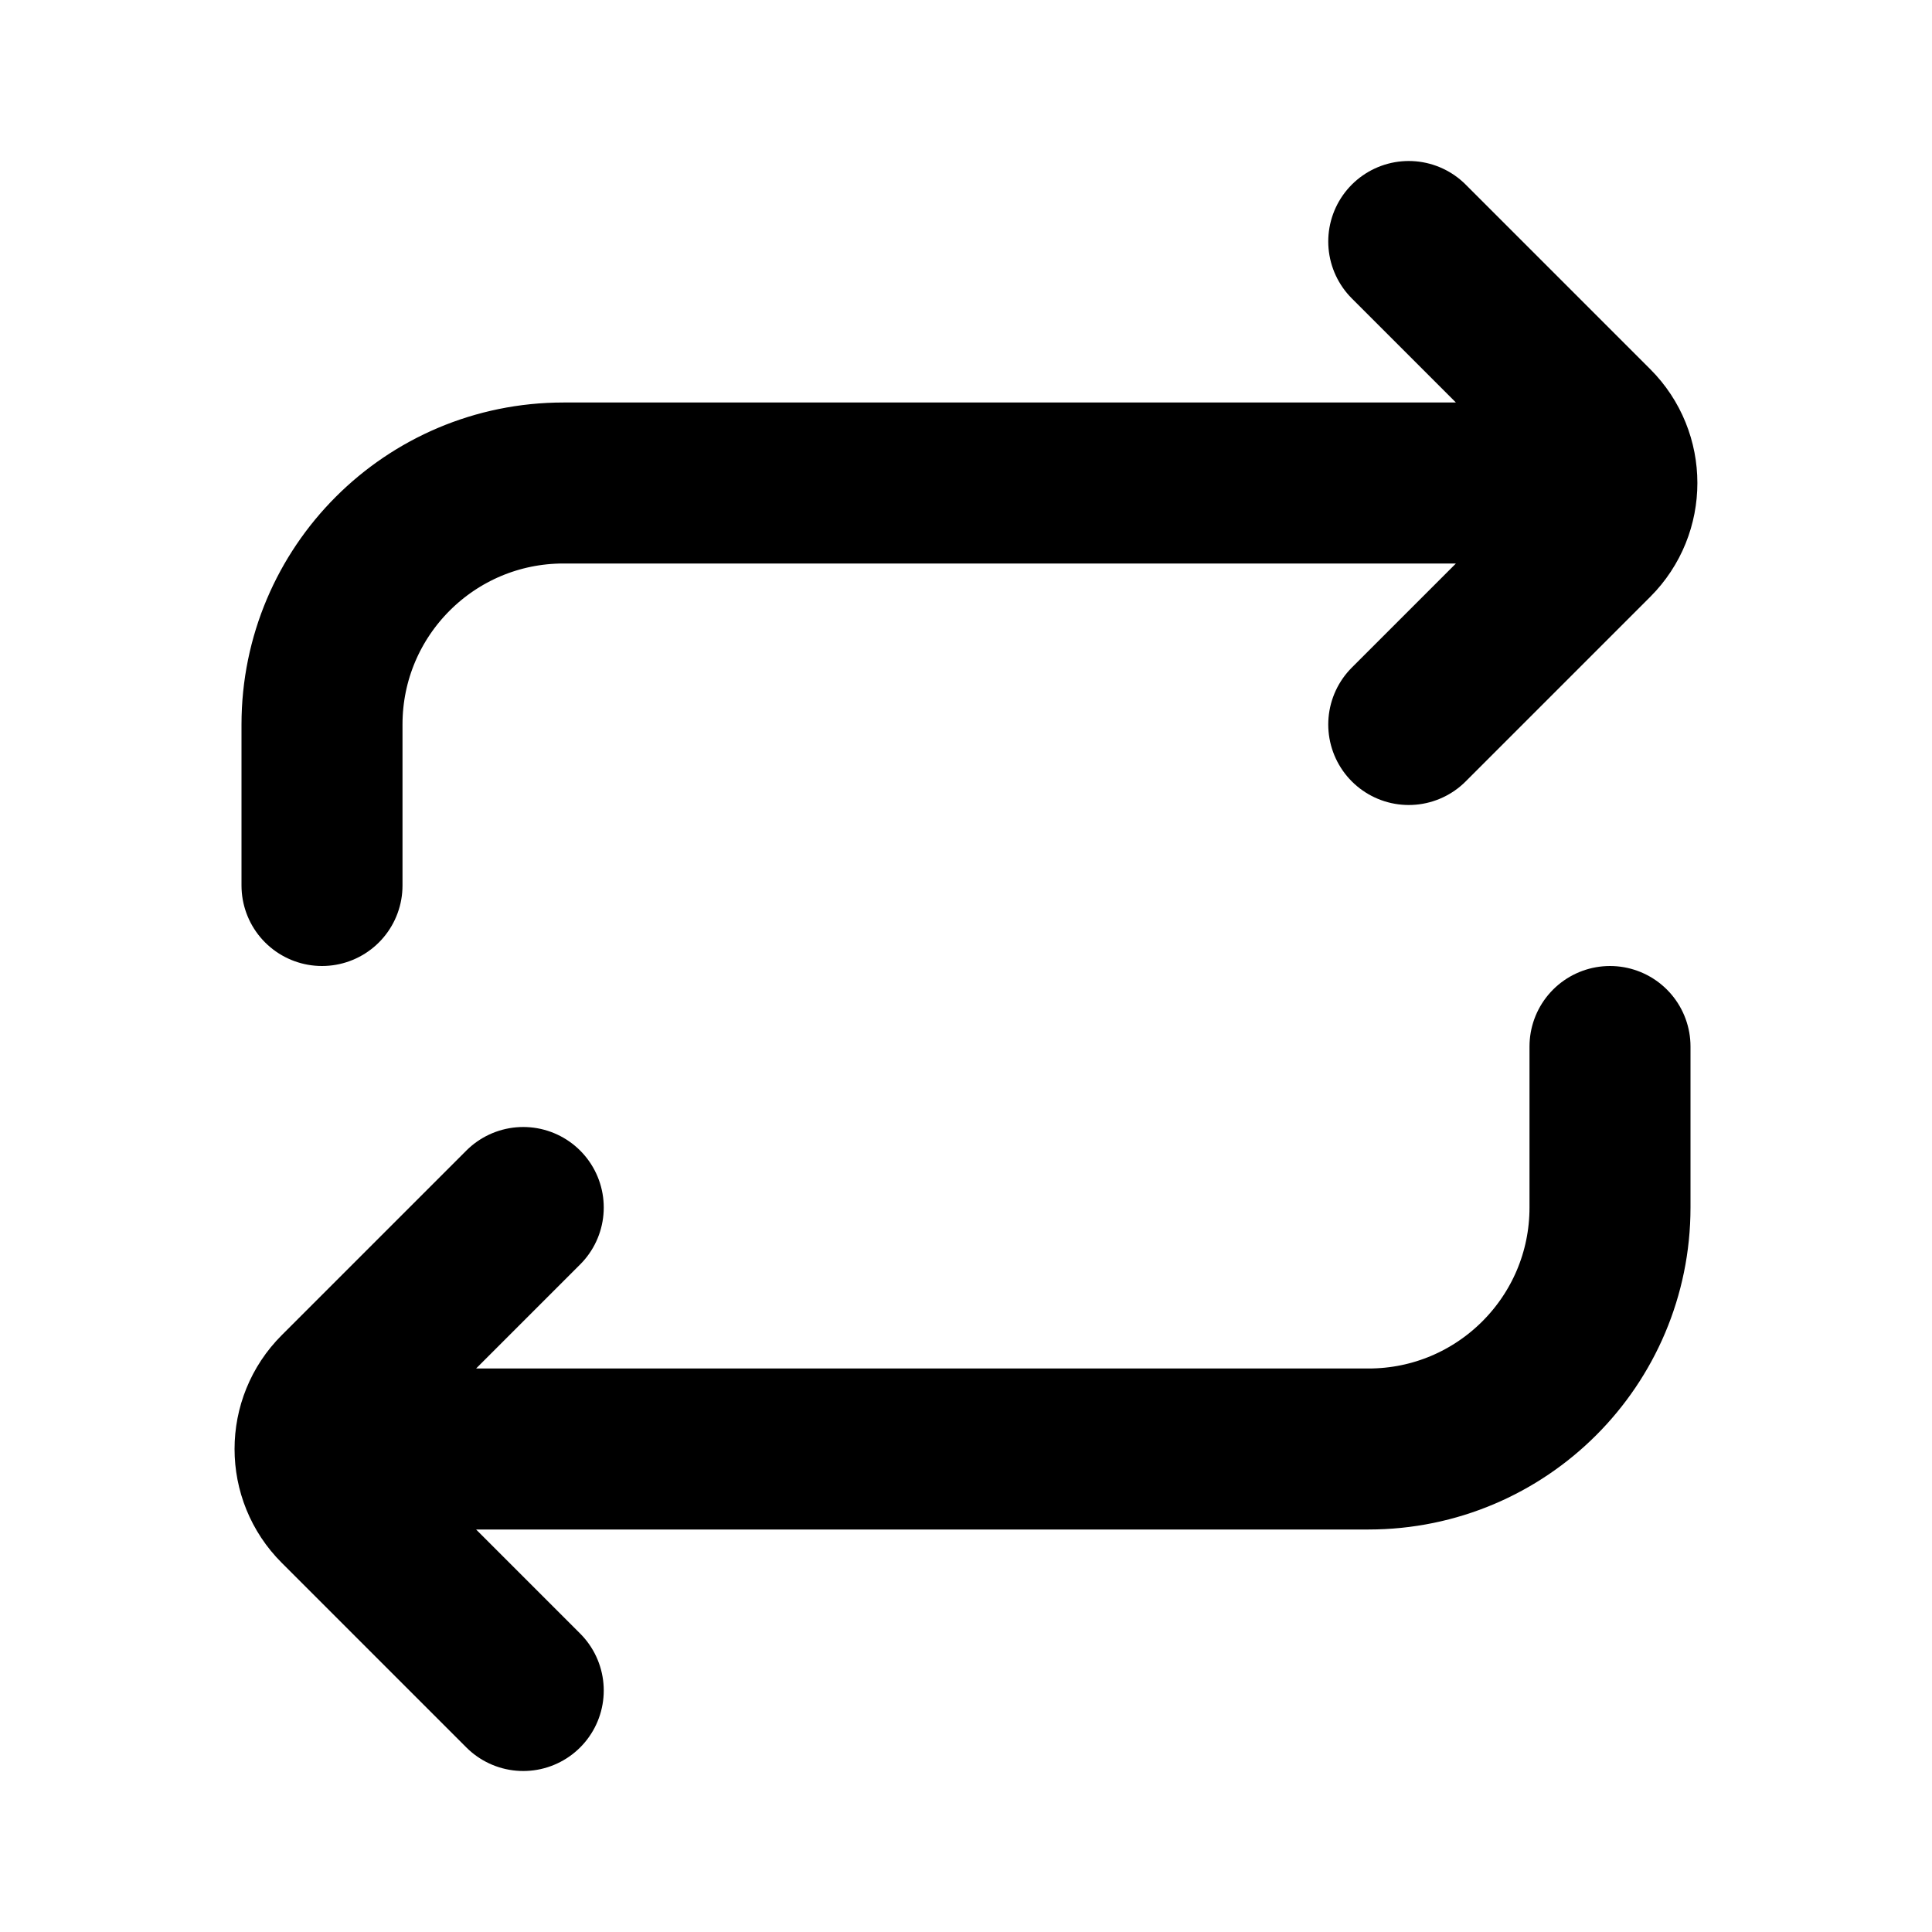
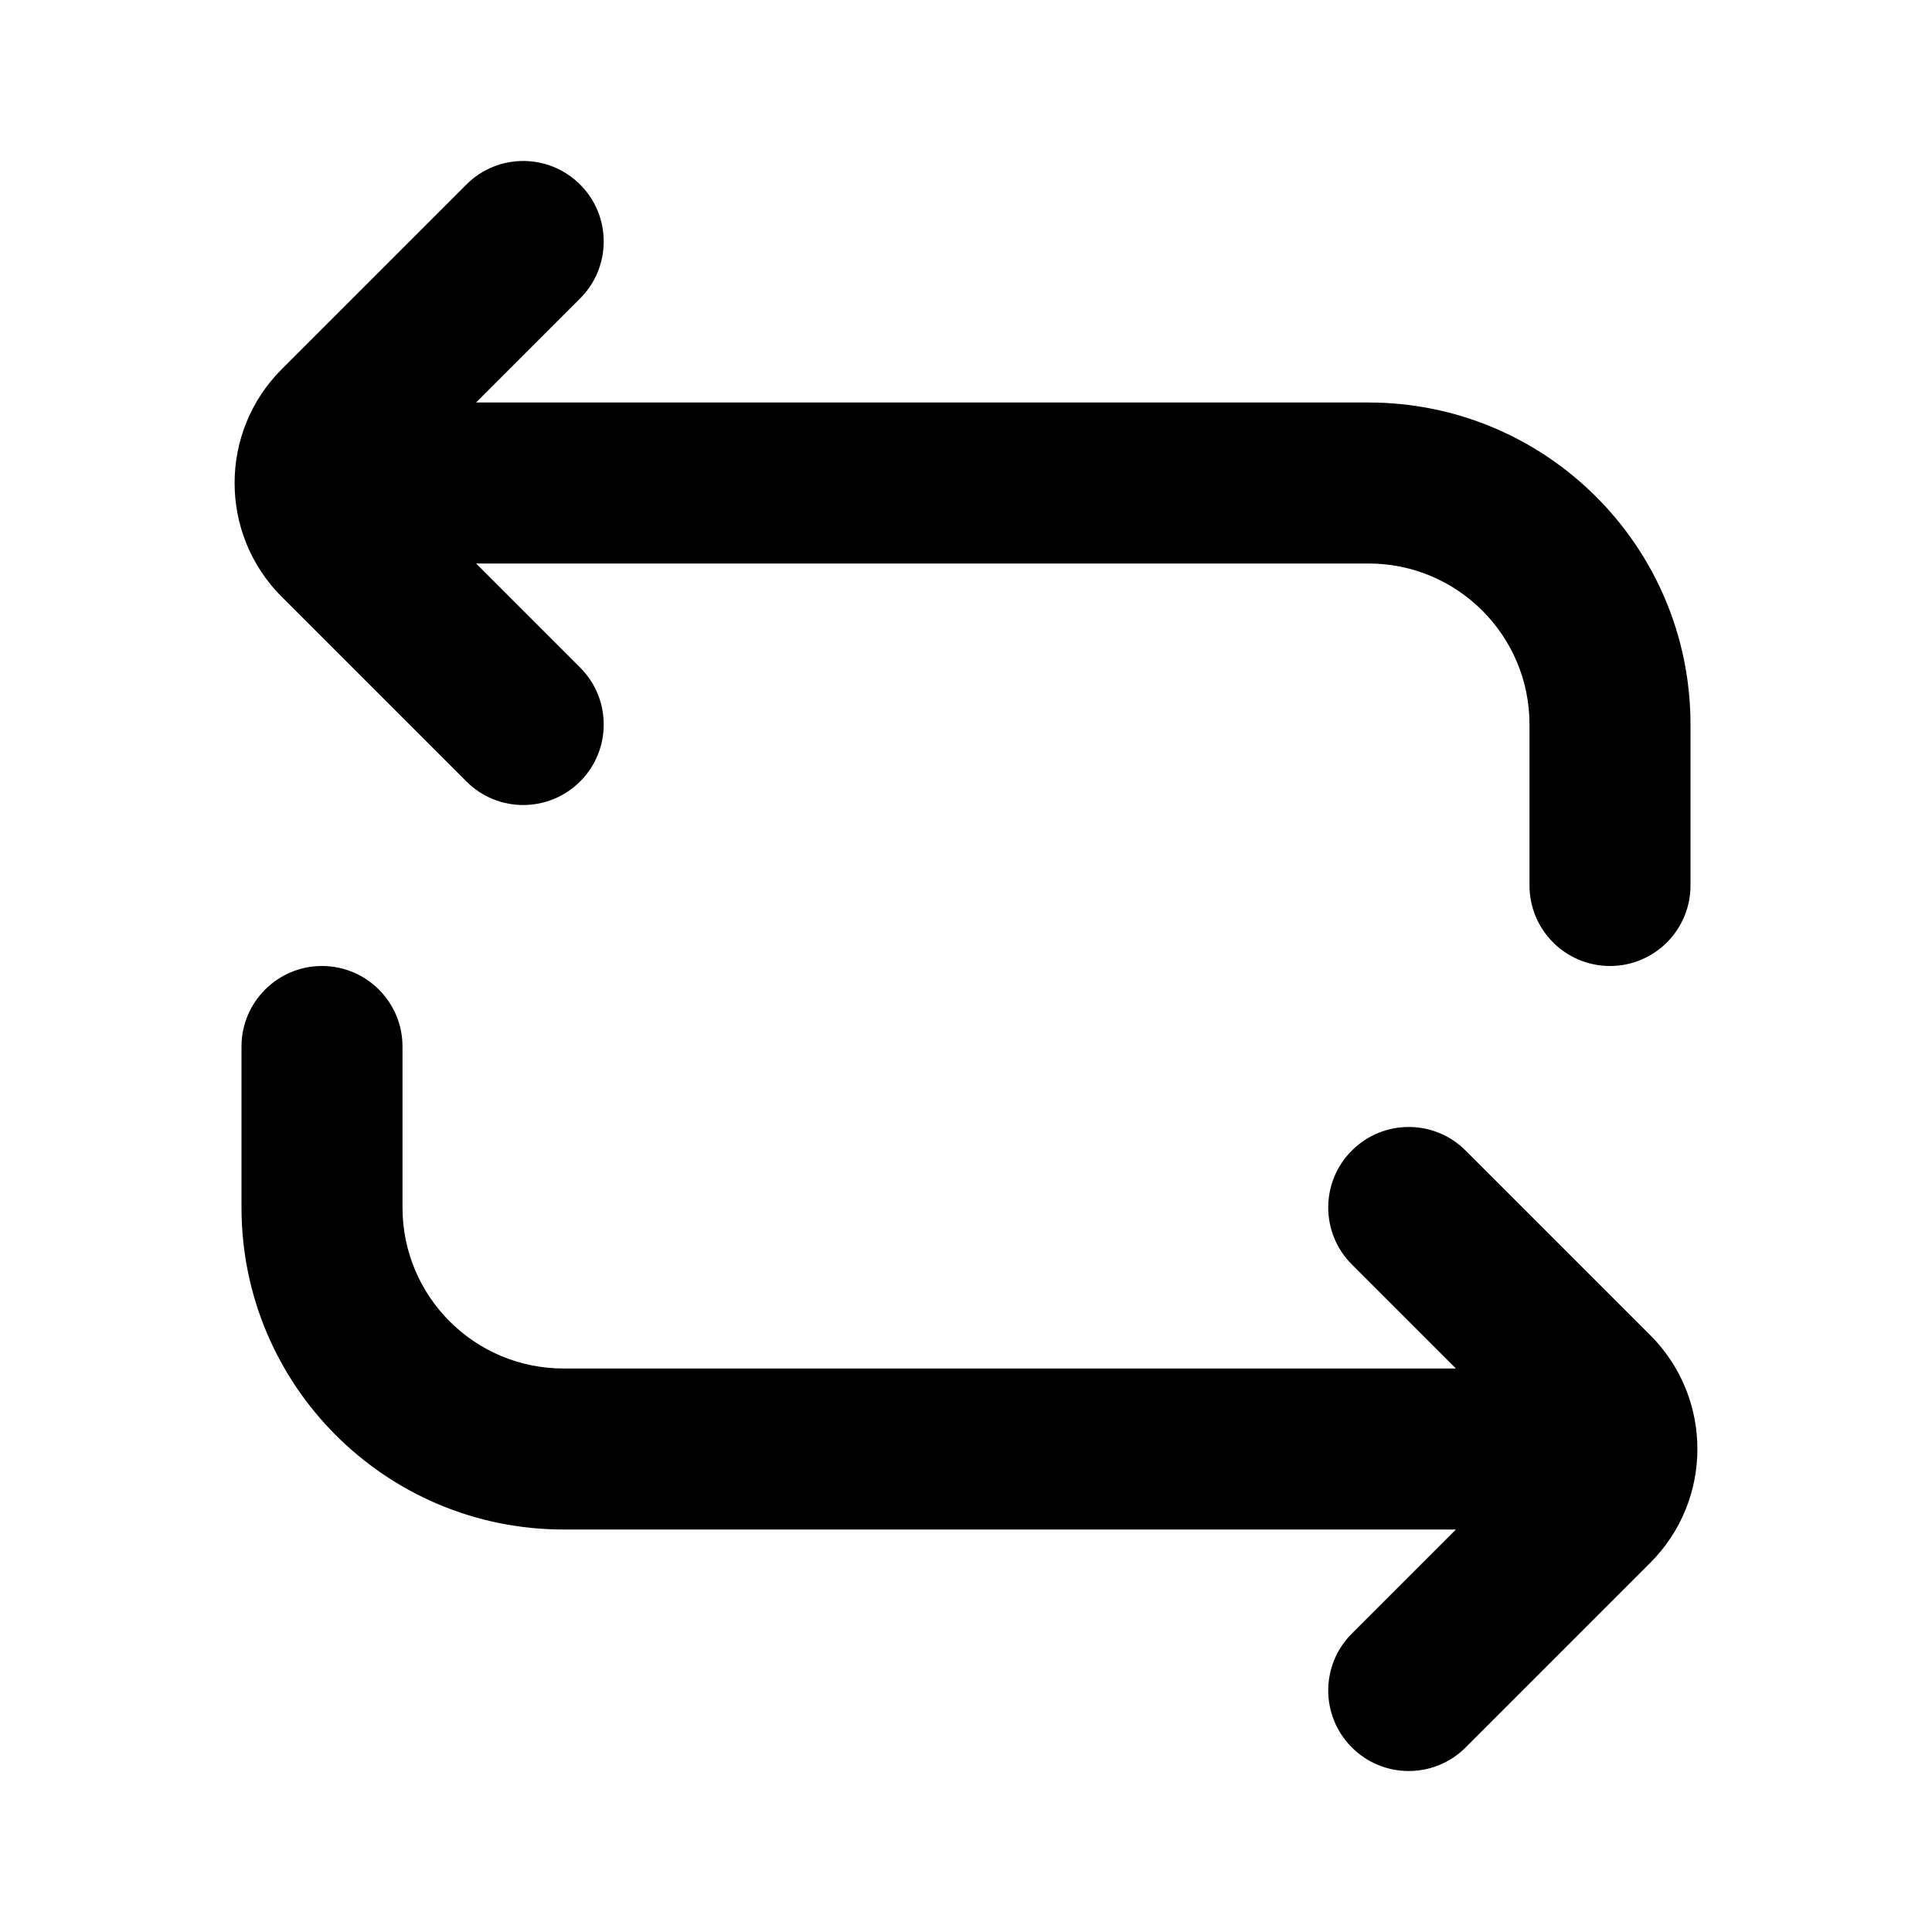
<svg xmlns="http://www.w3.org/2000/svg" width="24" height="24" viewBox="0 0 24 24" fill="none">
-   <path d="M17.5 3L19.793 5.293C20.183 5.683 20.183 6.317 19.793 6.707L17.5 9M6.5 21L4.207 18.707C3.816 18.317 3.816 17.683 4.207 17.293L6.5 15M5 18H17C18.657 18 20 16.657 20 15V13M4 11V9C4 7.343 5.343 6 7 6H19" stroke="black" stroke-width="2" stroke-linecap="round" stroke-linejoin="round" />
+   <path d="M16.793 21.707C17.183 22.098 17.817 22.098 18.207 21.707L20.5 19.414C21.281 18.633 21.281 17.367 20.5 16.586L18.207 14.293C17.817 13.902 17.183 13.902 16.793 14.293C16.402 14.683 16.402 15.317 16.793 15.707L18.086 17H7C5.895 17 5 16.105 5 15V13C5 12.448 4.552 12 4 12C3.448 12 3 12.448 3 13V15C3 17.209 4.791 19 7 19H18.086L16.793 20.293C16.402 20.683 16.402 21.317 16.793 21.707Z" fill="black" />
+   <path d="M21 11C21 11.552 20.552 12 20 12C19.448 12 19 11.552 19 11V9C19 7.895 18.105 7 17 7H5.914L7.207 8.293C7.597 8.683 7.597 9.317 7.207 9.707C6.816 10.098 6.183 10.098 5.793 9.707L3.5 7.414C2.719 6.633 2.719 5.367 3.5 4.586L5.793 2.293C6.183 1.902 6.816 1.902 7.207 2.293C7.597 2.683 7.597 3.317 7.207 3.707L5.914 5H17C19.209 5 21 6.791 21 9V11Z" fill="black" />
</svg>
